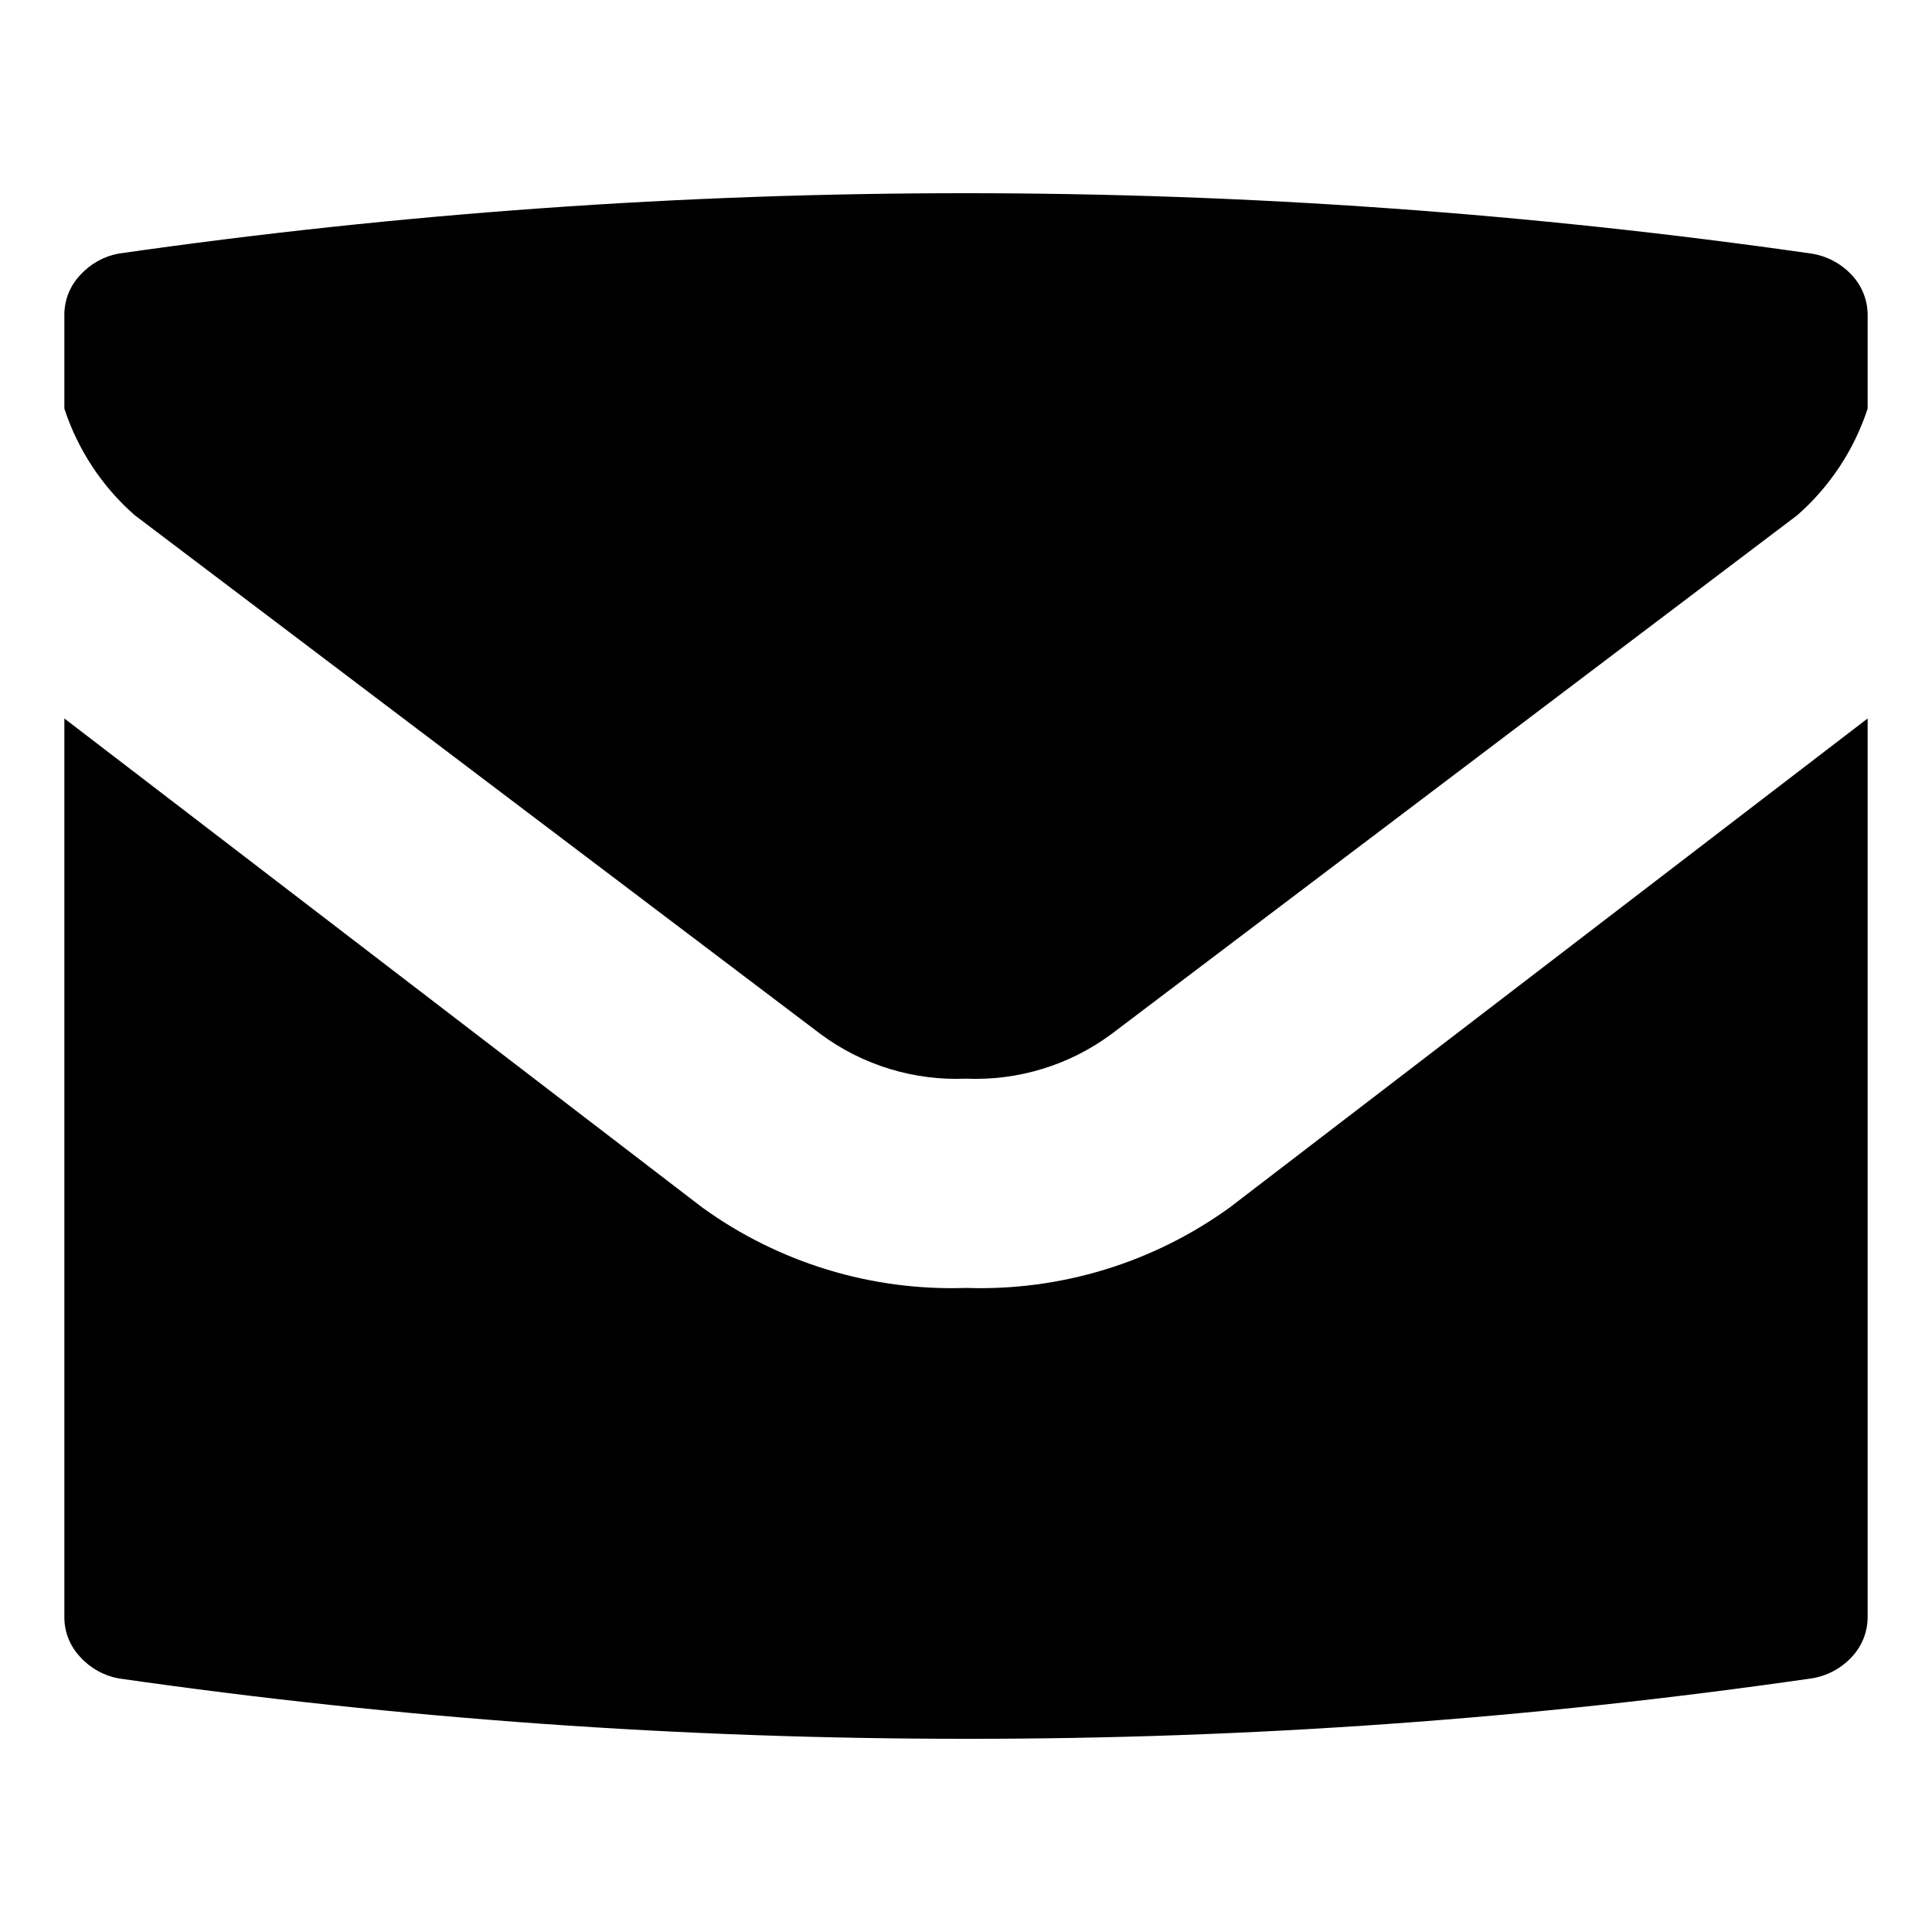
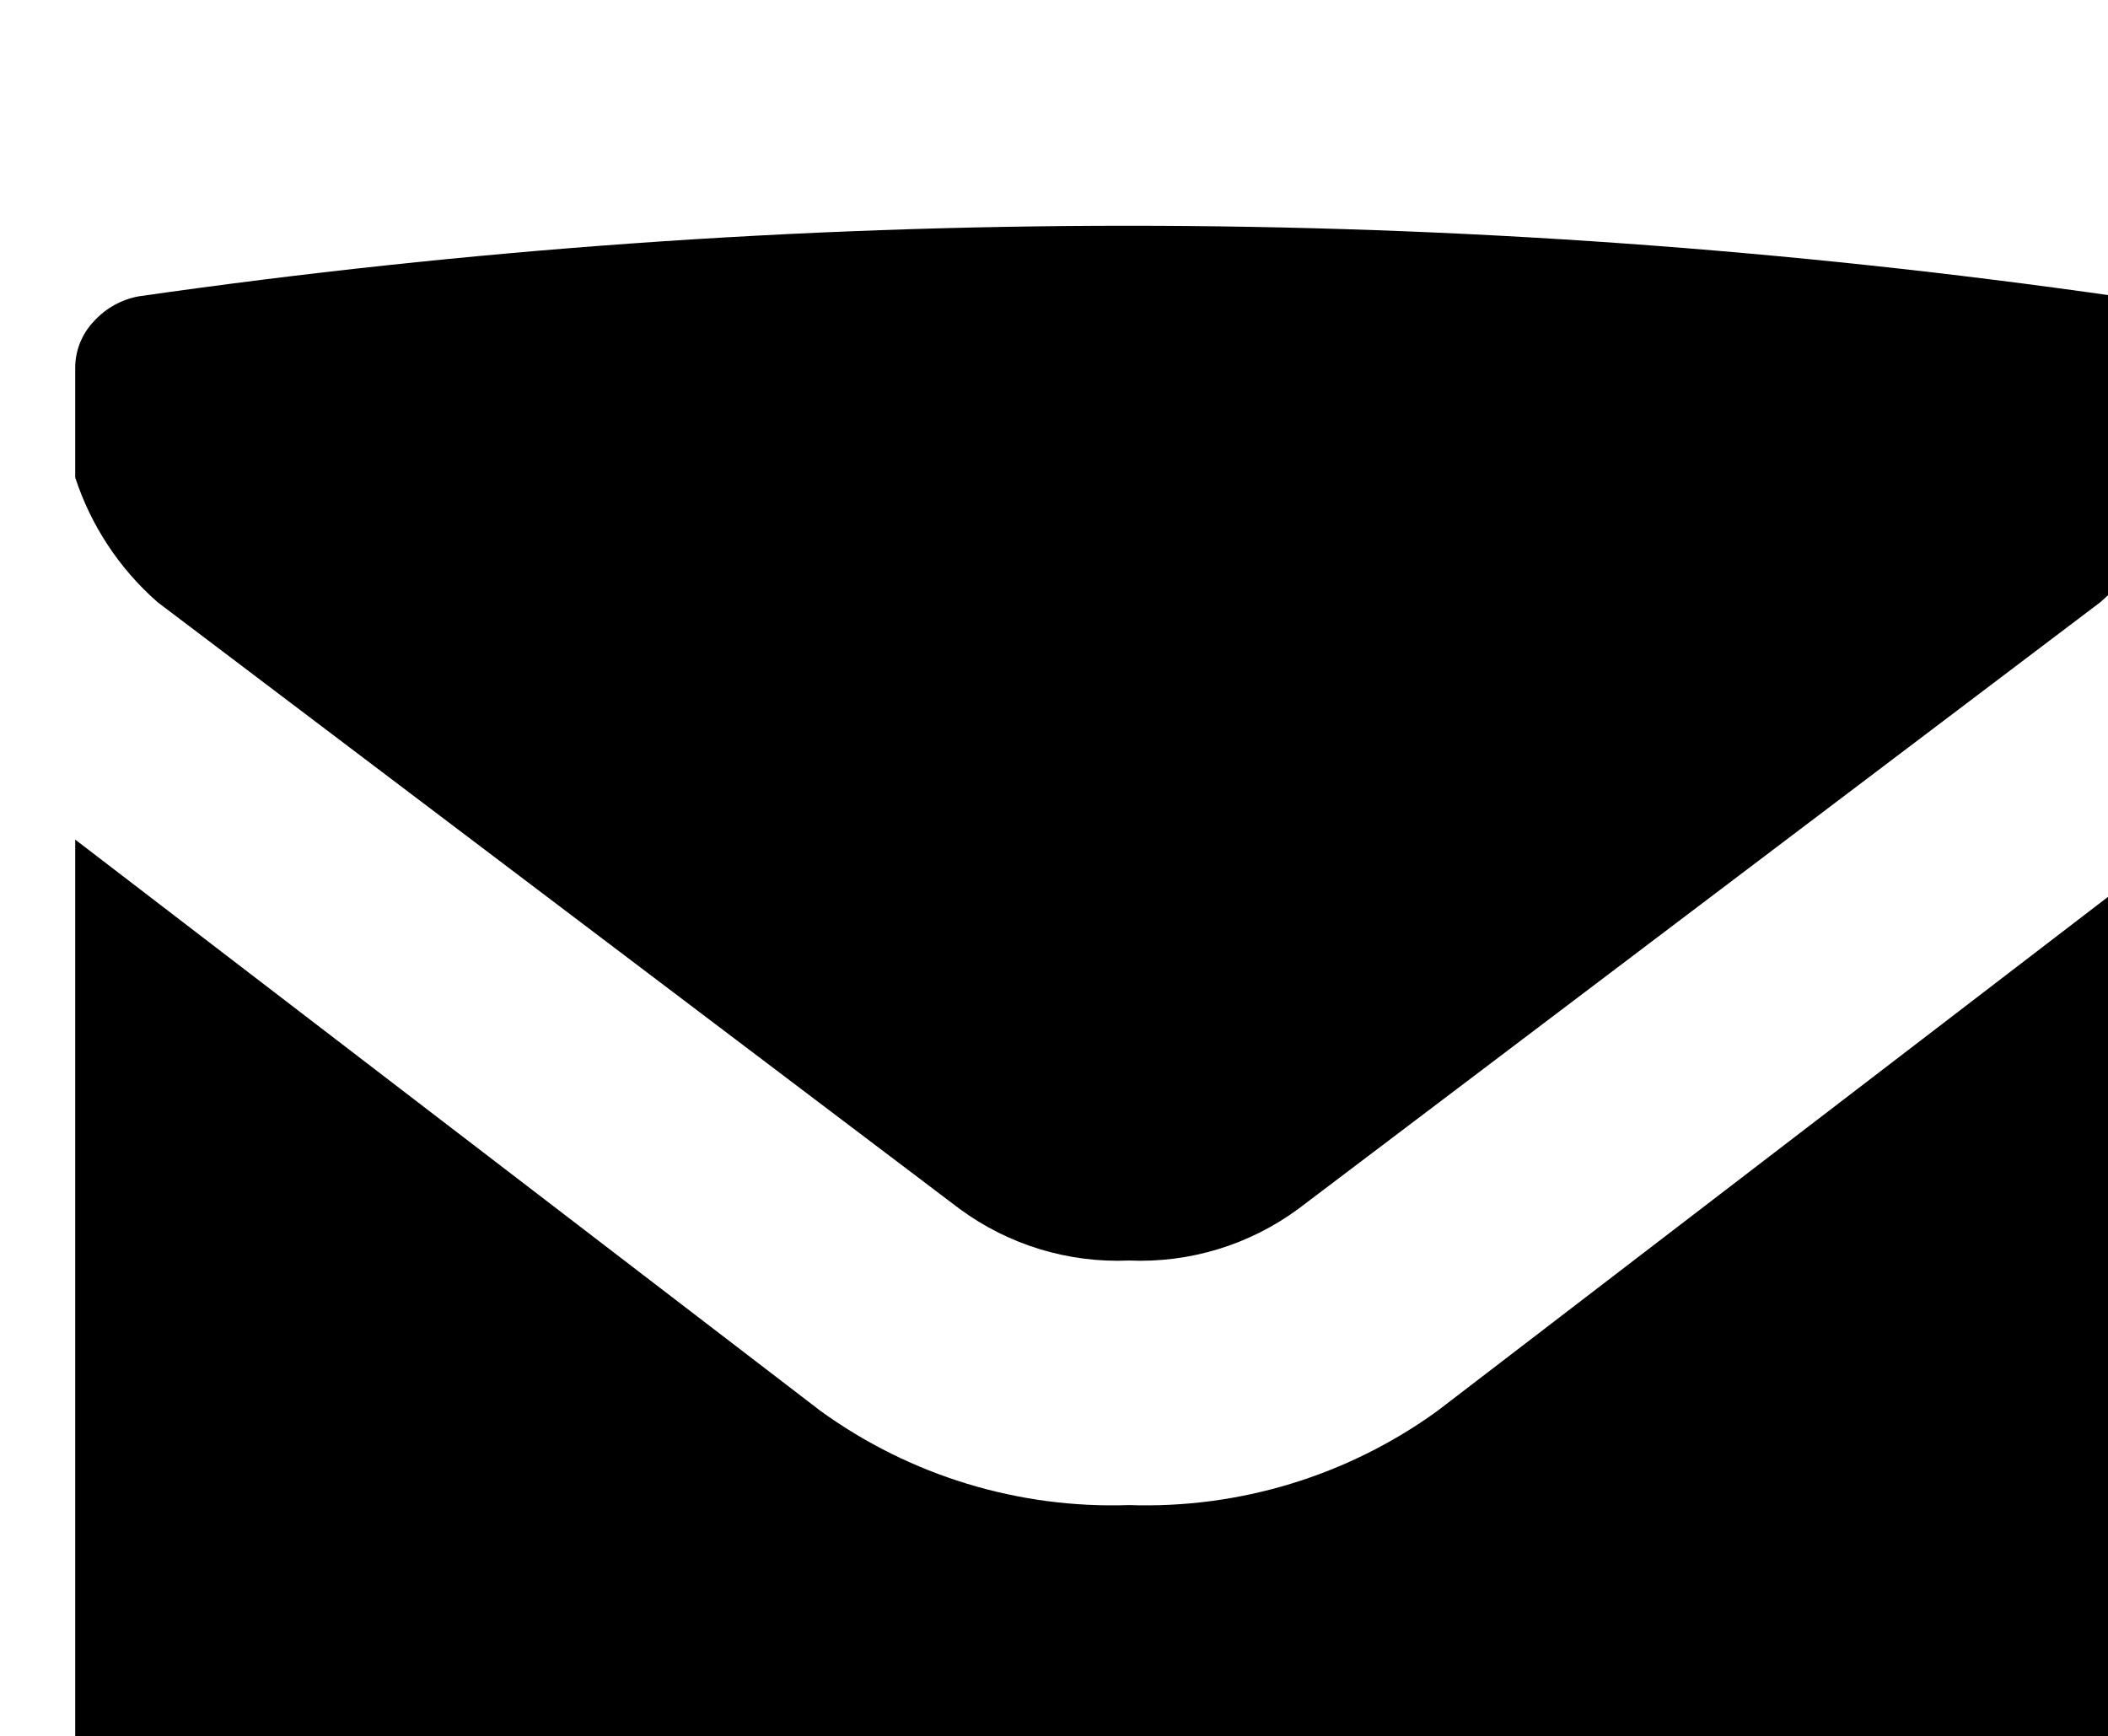
- <svg class="section-5-icon-svg" viewBox="0 0 16 16">
+ <svg xmlns="http://www.w3.org/2000/svg" id="mail-icon" class="section-5-icon-svg">
  <path d="M1.116 4.267a2.003 2.003 0 0 1-.583-.883v-.767A.478.478 0 0 1 .667 2.275a.567.567 0 0 1 .316-.175 49.366 49.366 0 0 1 14.017 0 .574.574 0 0 1 .333.175.482.482 0 0 1 .134.342v.767a2.003 2.003 0 0 1-.583.883L9.2 8.567A1.887 1.887 0 0 1 8 8.933a1.887 1.887 0 0 1-1.2-.366zM10.184 10l5.283-4.05v7.433a.481.481 0 0 1-.134.342.571.571 0 0 1-.333.175 48.721 48.721 0 0 1-7 .5 49.297 49.297 0 0 1-7.017-.5.564.564 0 0 1-.316-.175.477.477 0 0 1-.134-.342V5.95L5.816 10A3.522 3.522 0 0 0 8 10.666 3.522 3.522 0 0 0 10.184 10z" />
</svg>
